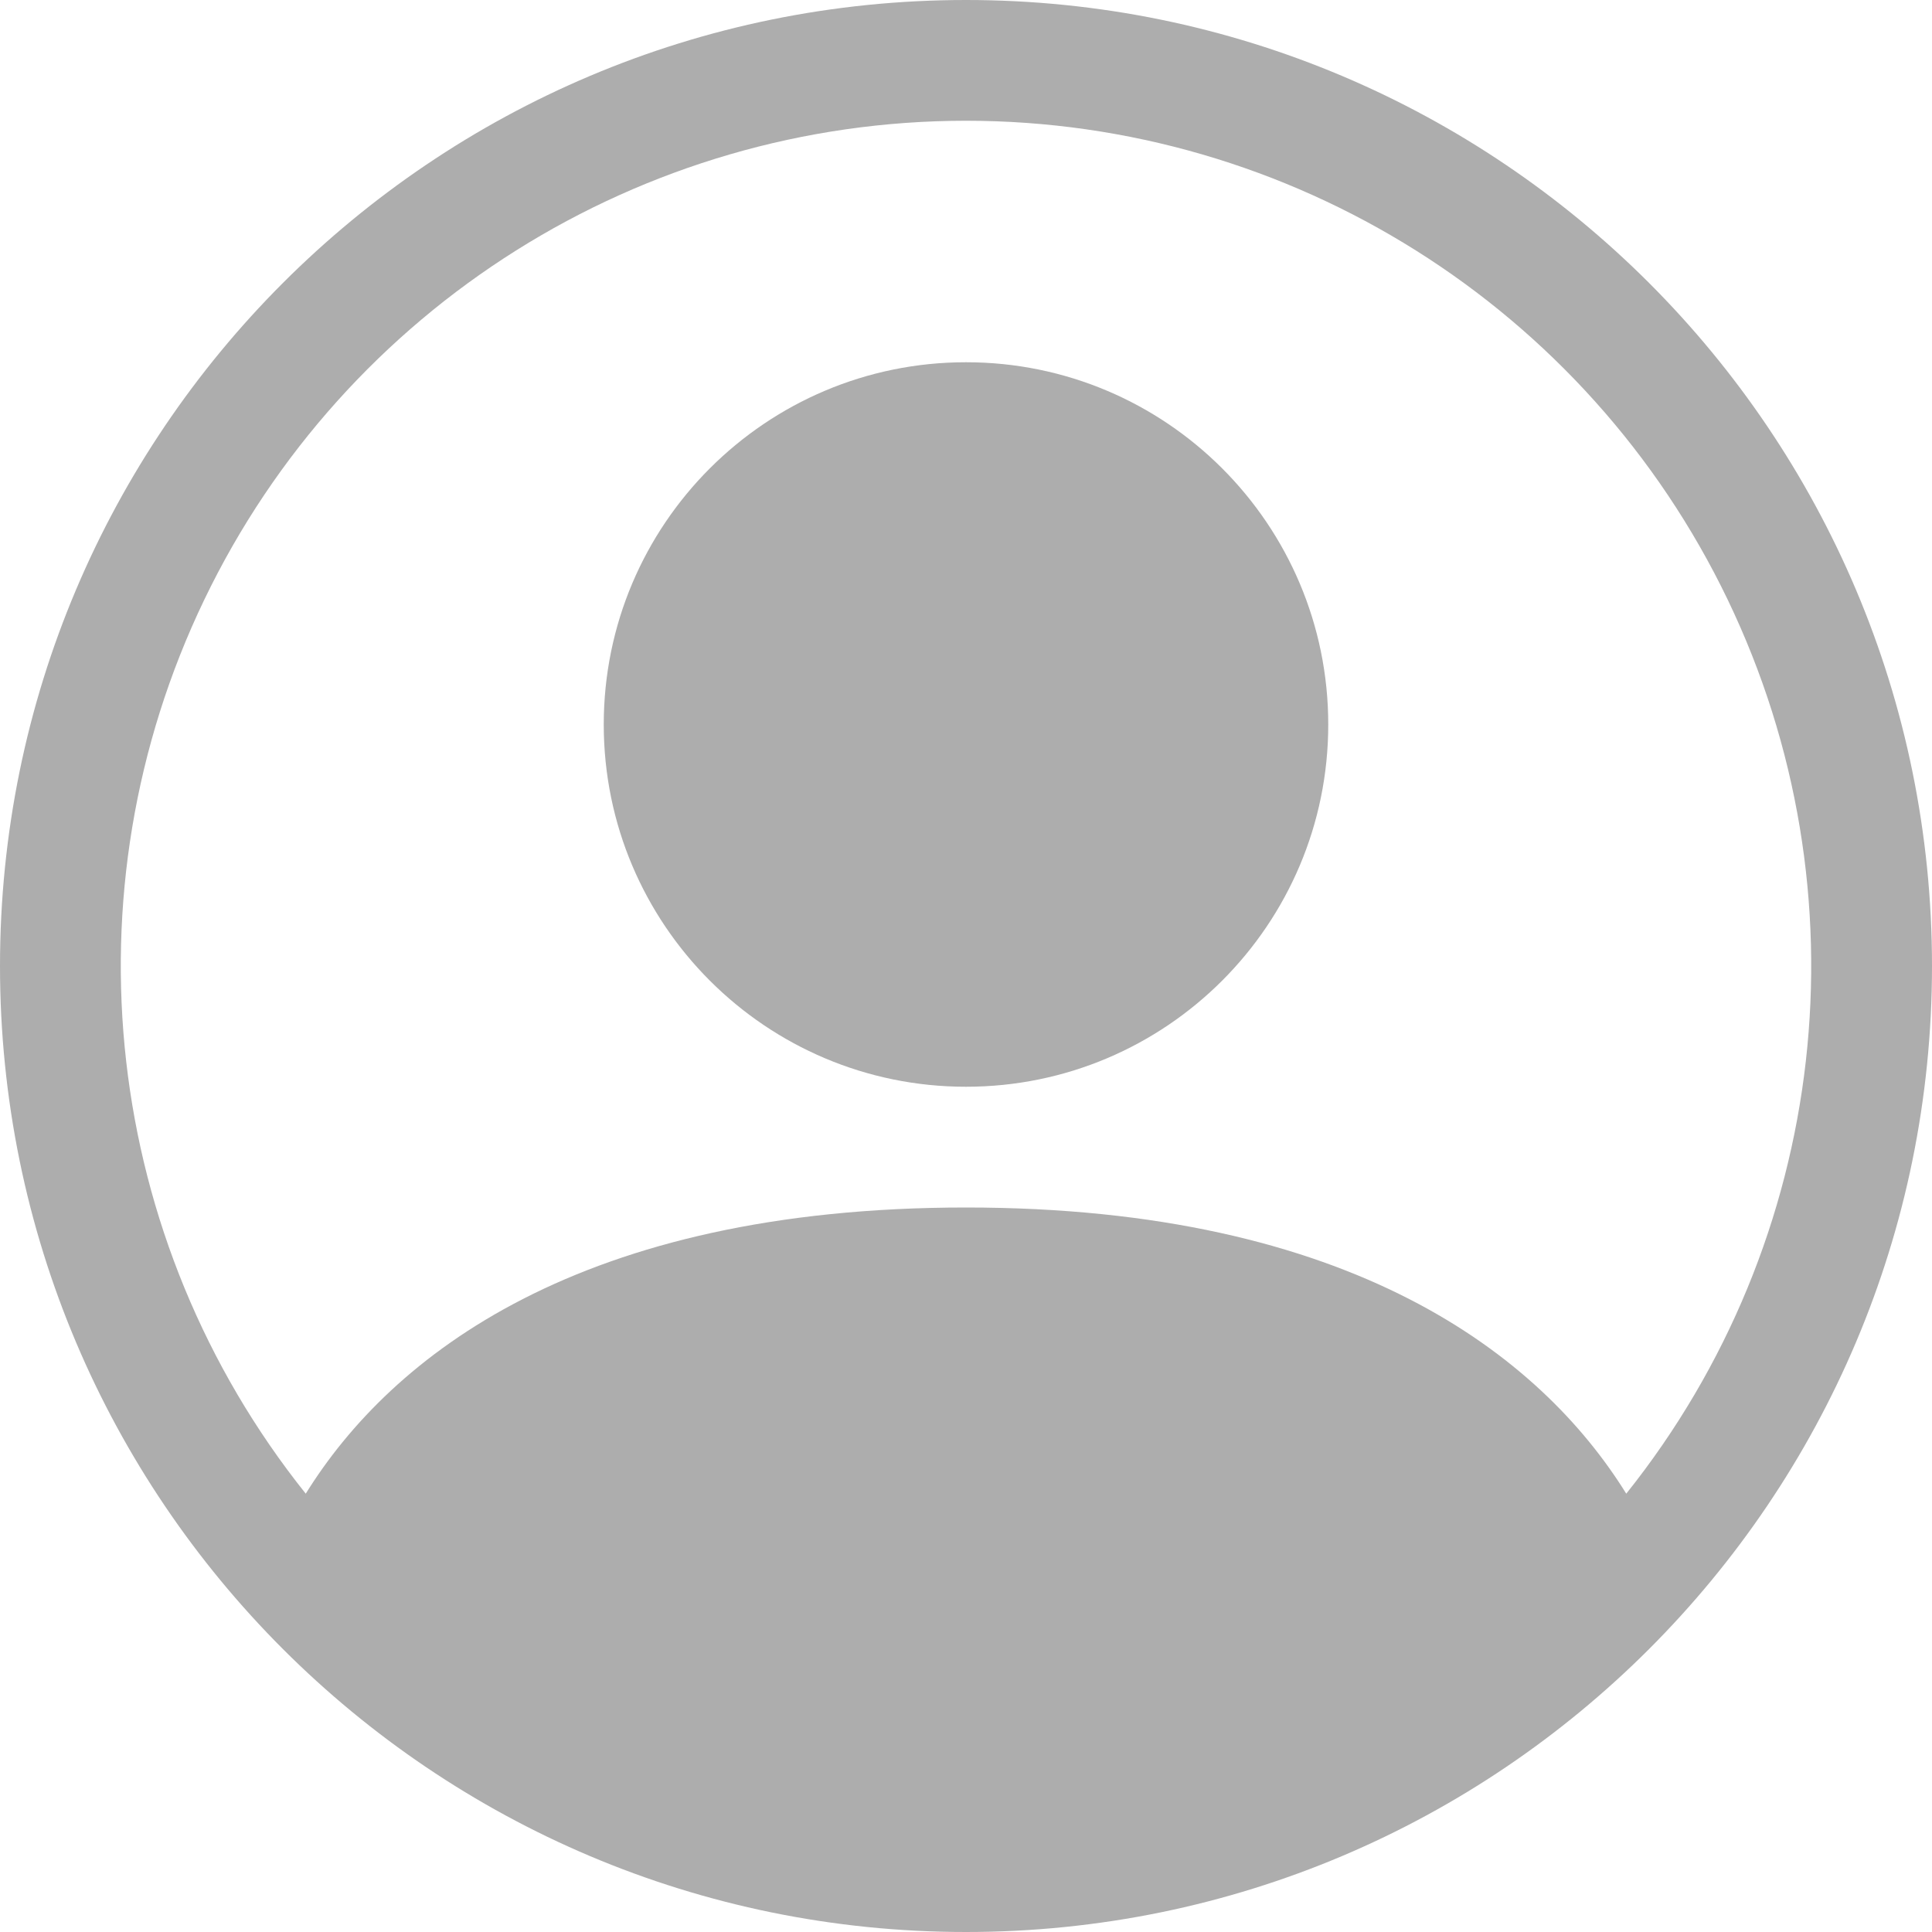
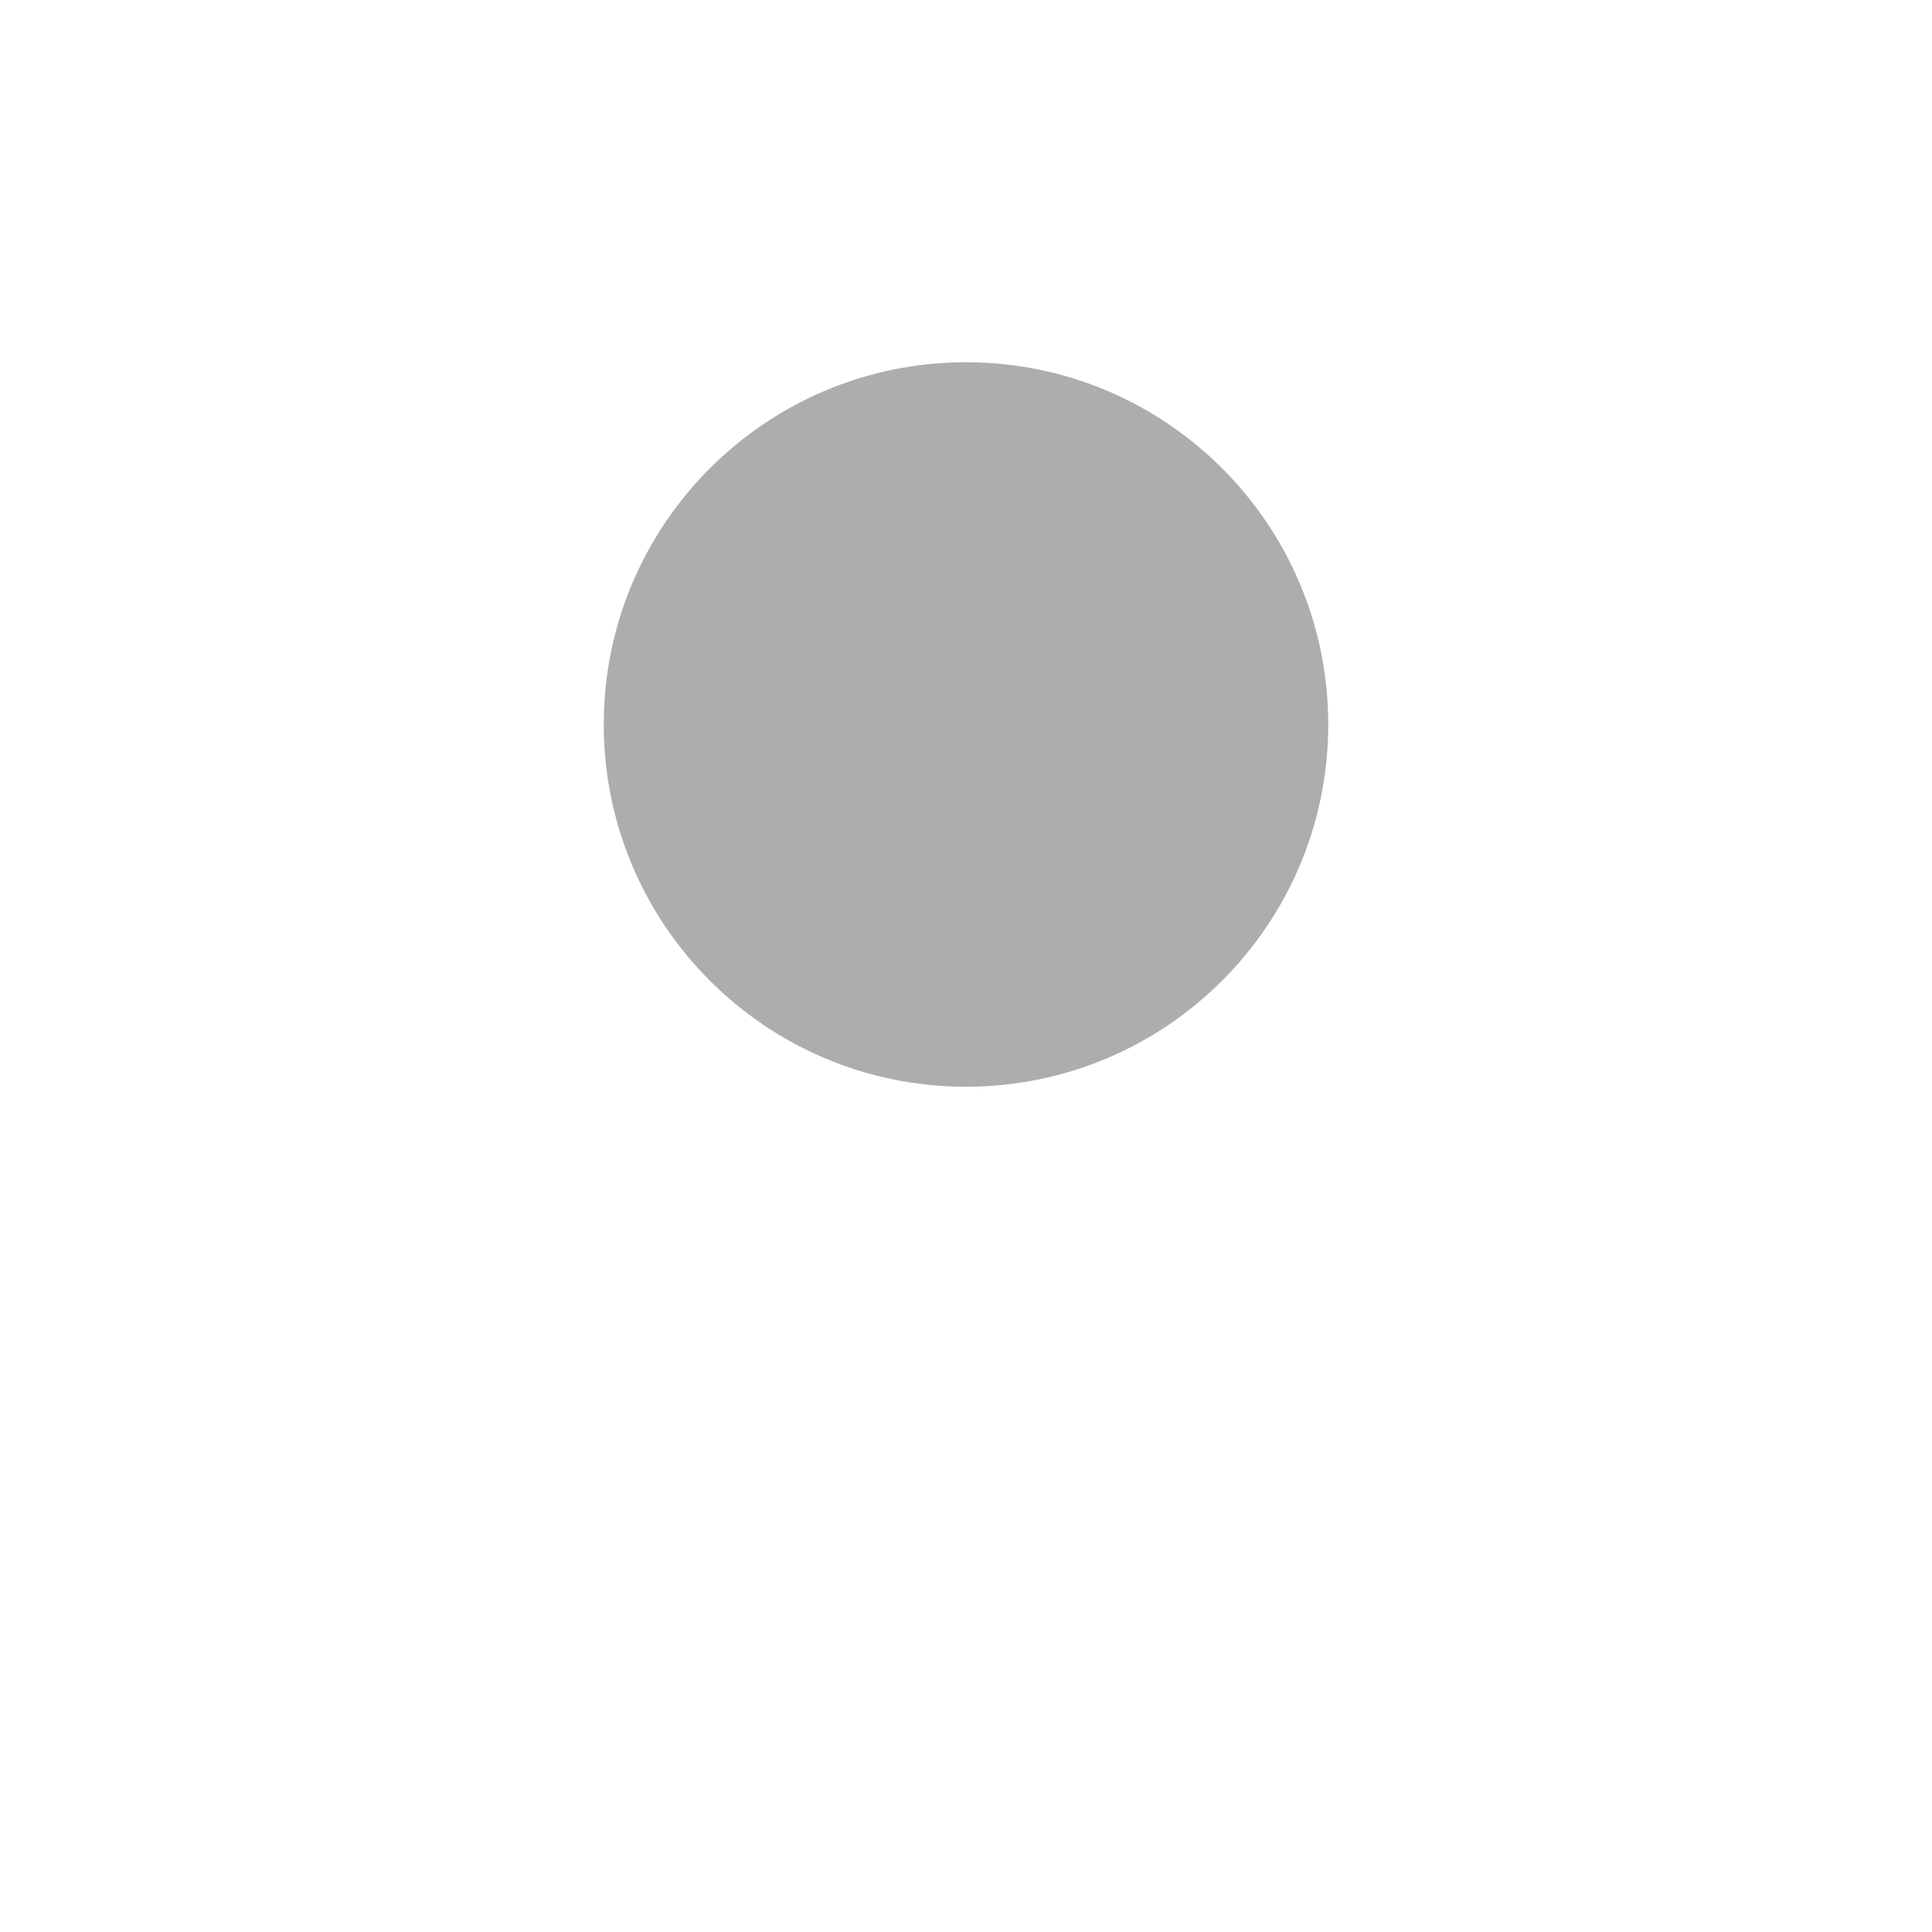
- <svg xmlns="http://www.w3.org/2000/svg" width="20" height="20" fill="currentColor" class="bi bi-person-circle" viewBox="0 0 16 16">
+ <svg xmlns="http://www.w3.org/2000/svg" width="15" height="15" fill="currentColor" class="bi bi-person-circle" viewBox="0 0 16 16">
  <path d="M11 6a3 3 0 1 1-6 0 3 3 0 0 1 6 0" style="fill:rgb(173,173,173);" />
-   <path fill-rule="evenodd" d="M0 8a8 8 0 1 1 16 0A8 8 0 0 1 0 8m8-7a7 7 0 0 0-5.468 11.37C3.242 11.226 4.805 10 8 10s4.757 1.225 5.468 2.37A7 7 0 0 0 8 1" style="fill:rgb(173,173,173);" />
+   <path fill-rule="evenodd" d="M0 8a8 8 0 1 1 16 0A8 8 0 0 1 0 8m8-7a7 7 0 0 0-5.468 11.37C3.242 11.226 4.805 10 8 10s4.757 1.225 5.468 2.37A7 7 0 0 0 8 1" style="fill:rgb(256,256,256);" />
</svg>
